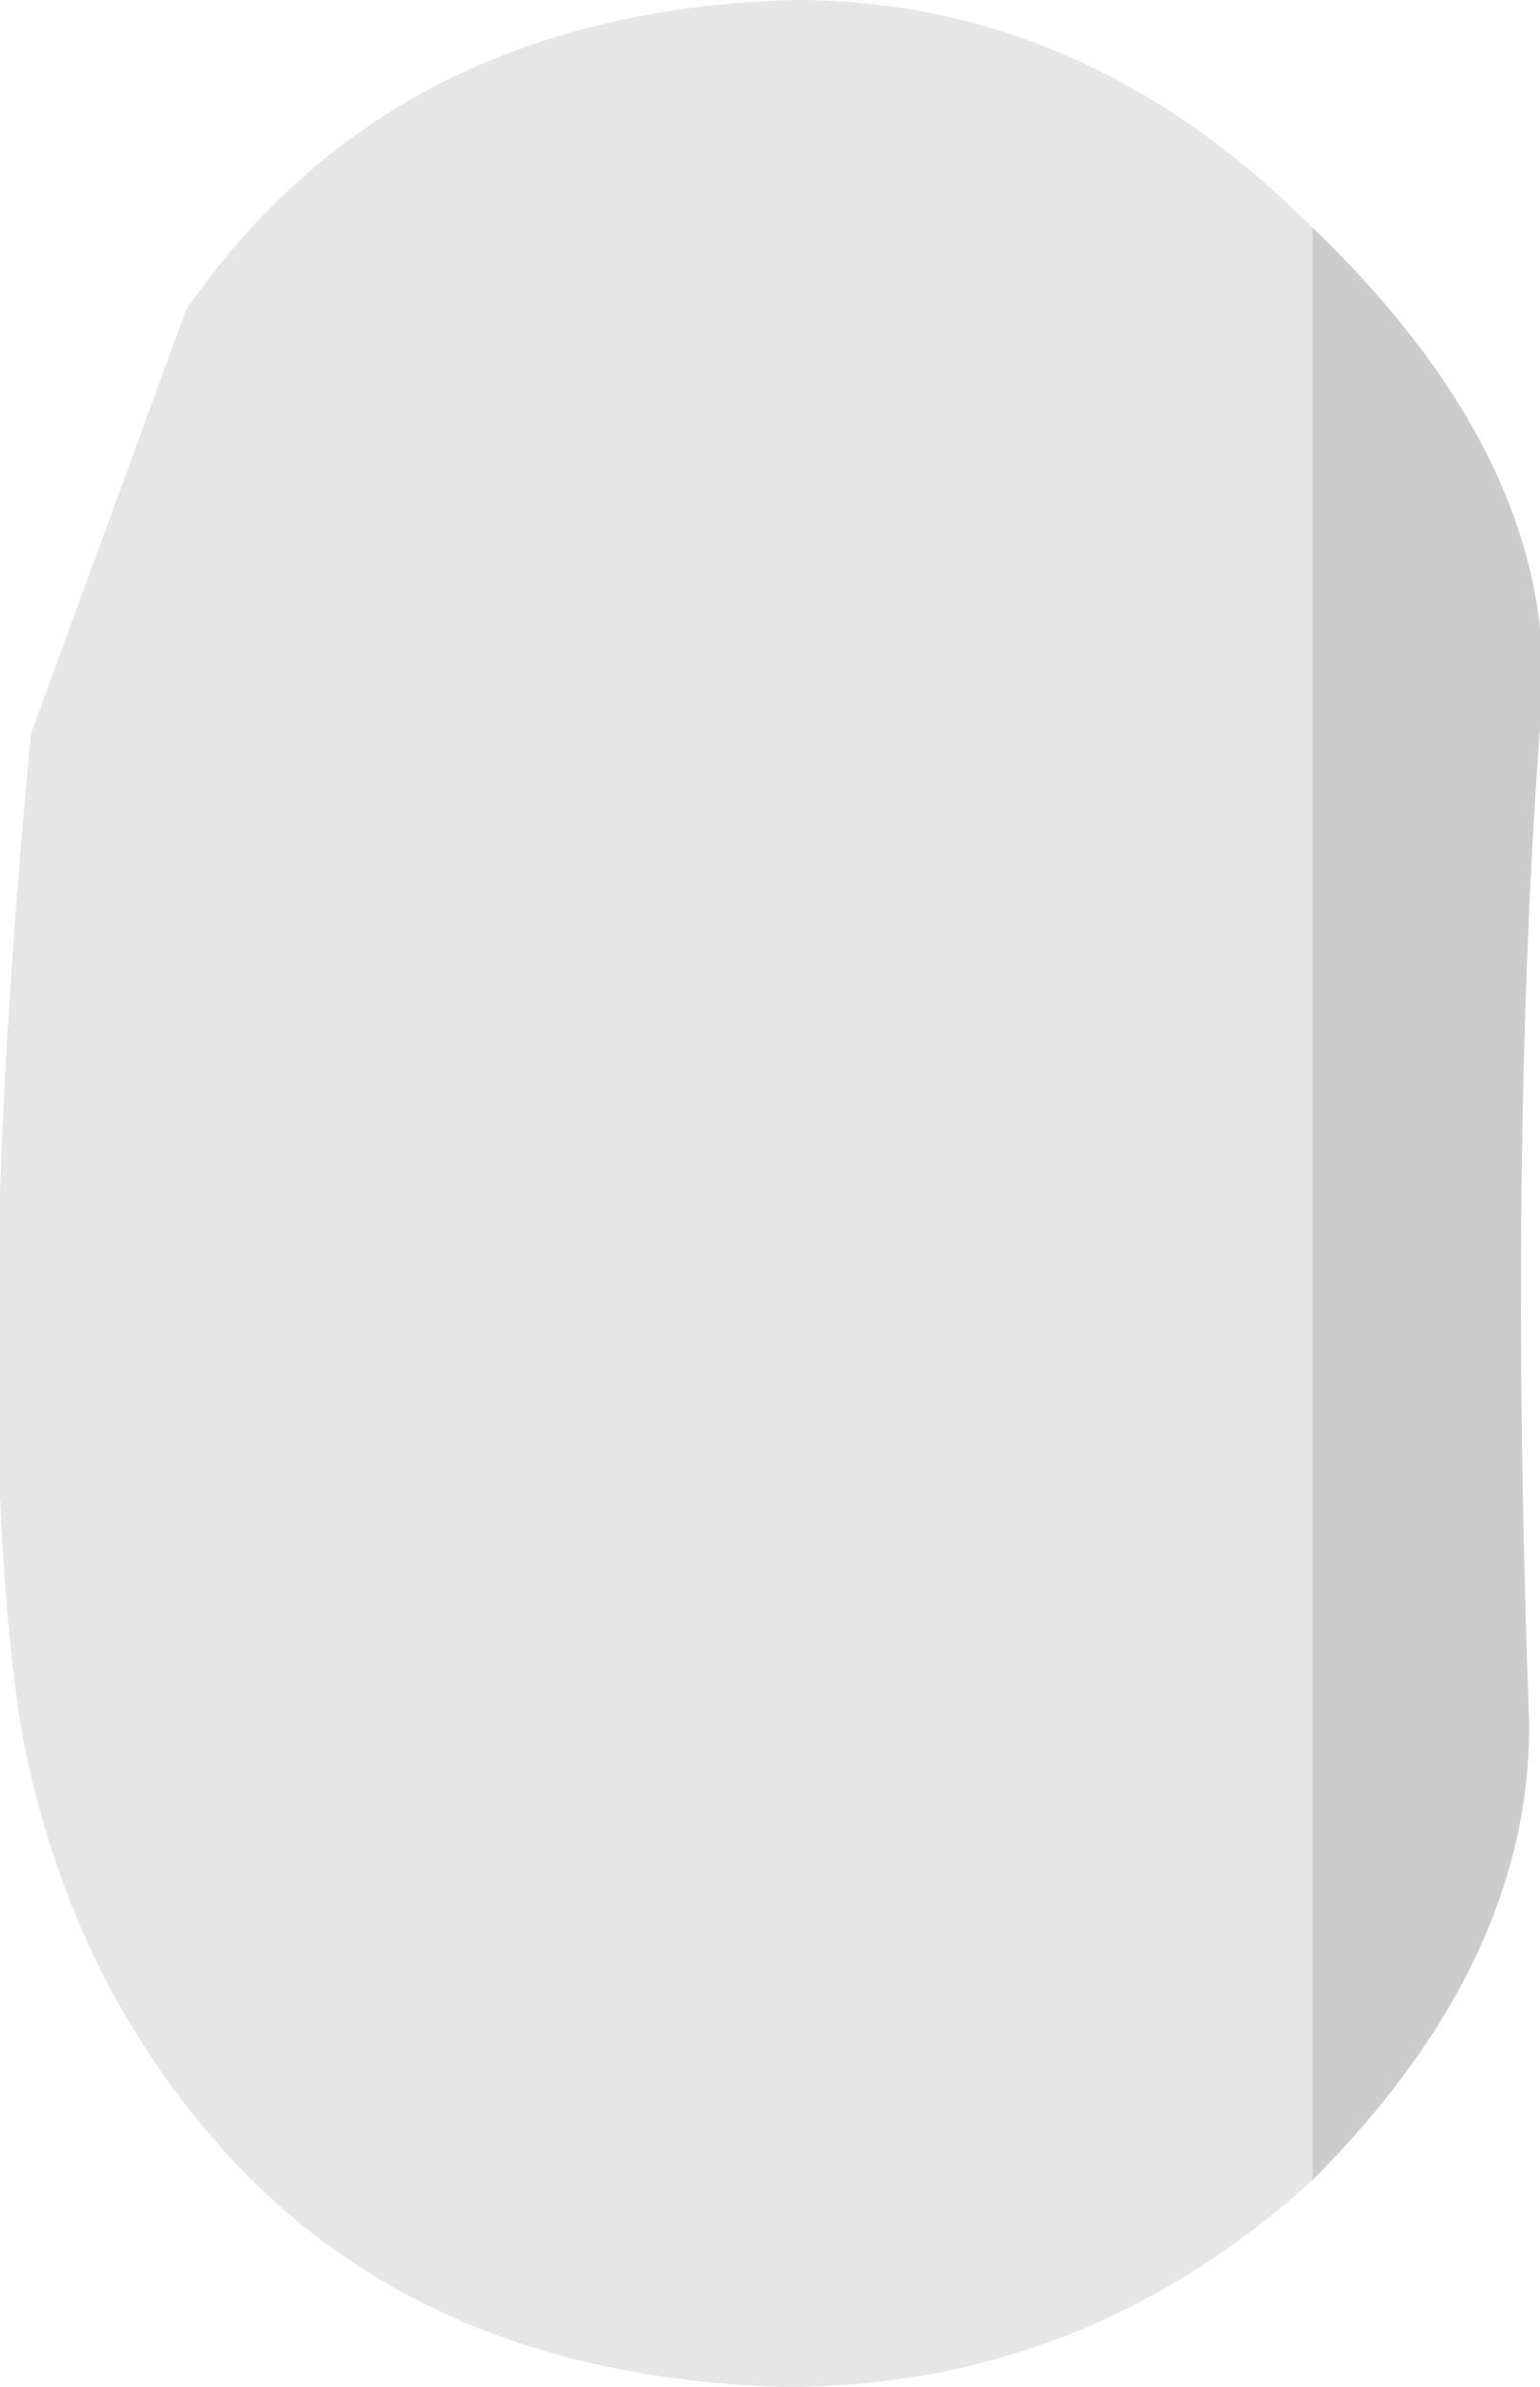
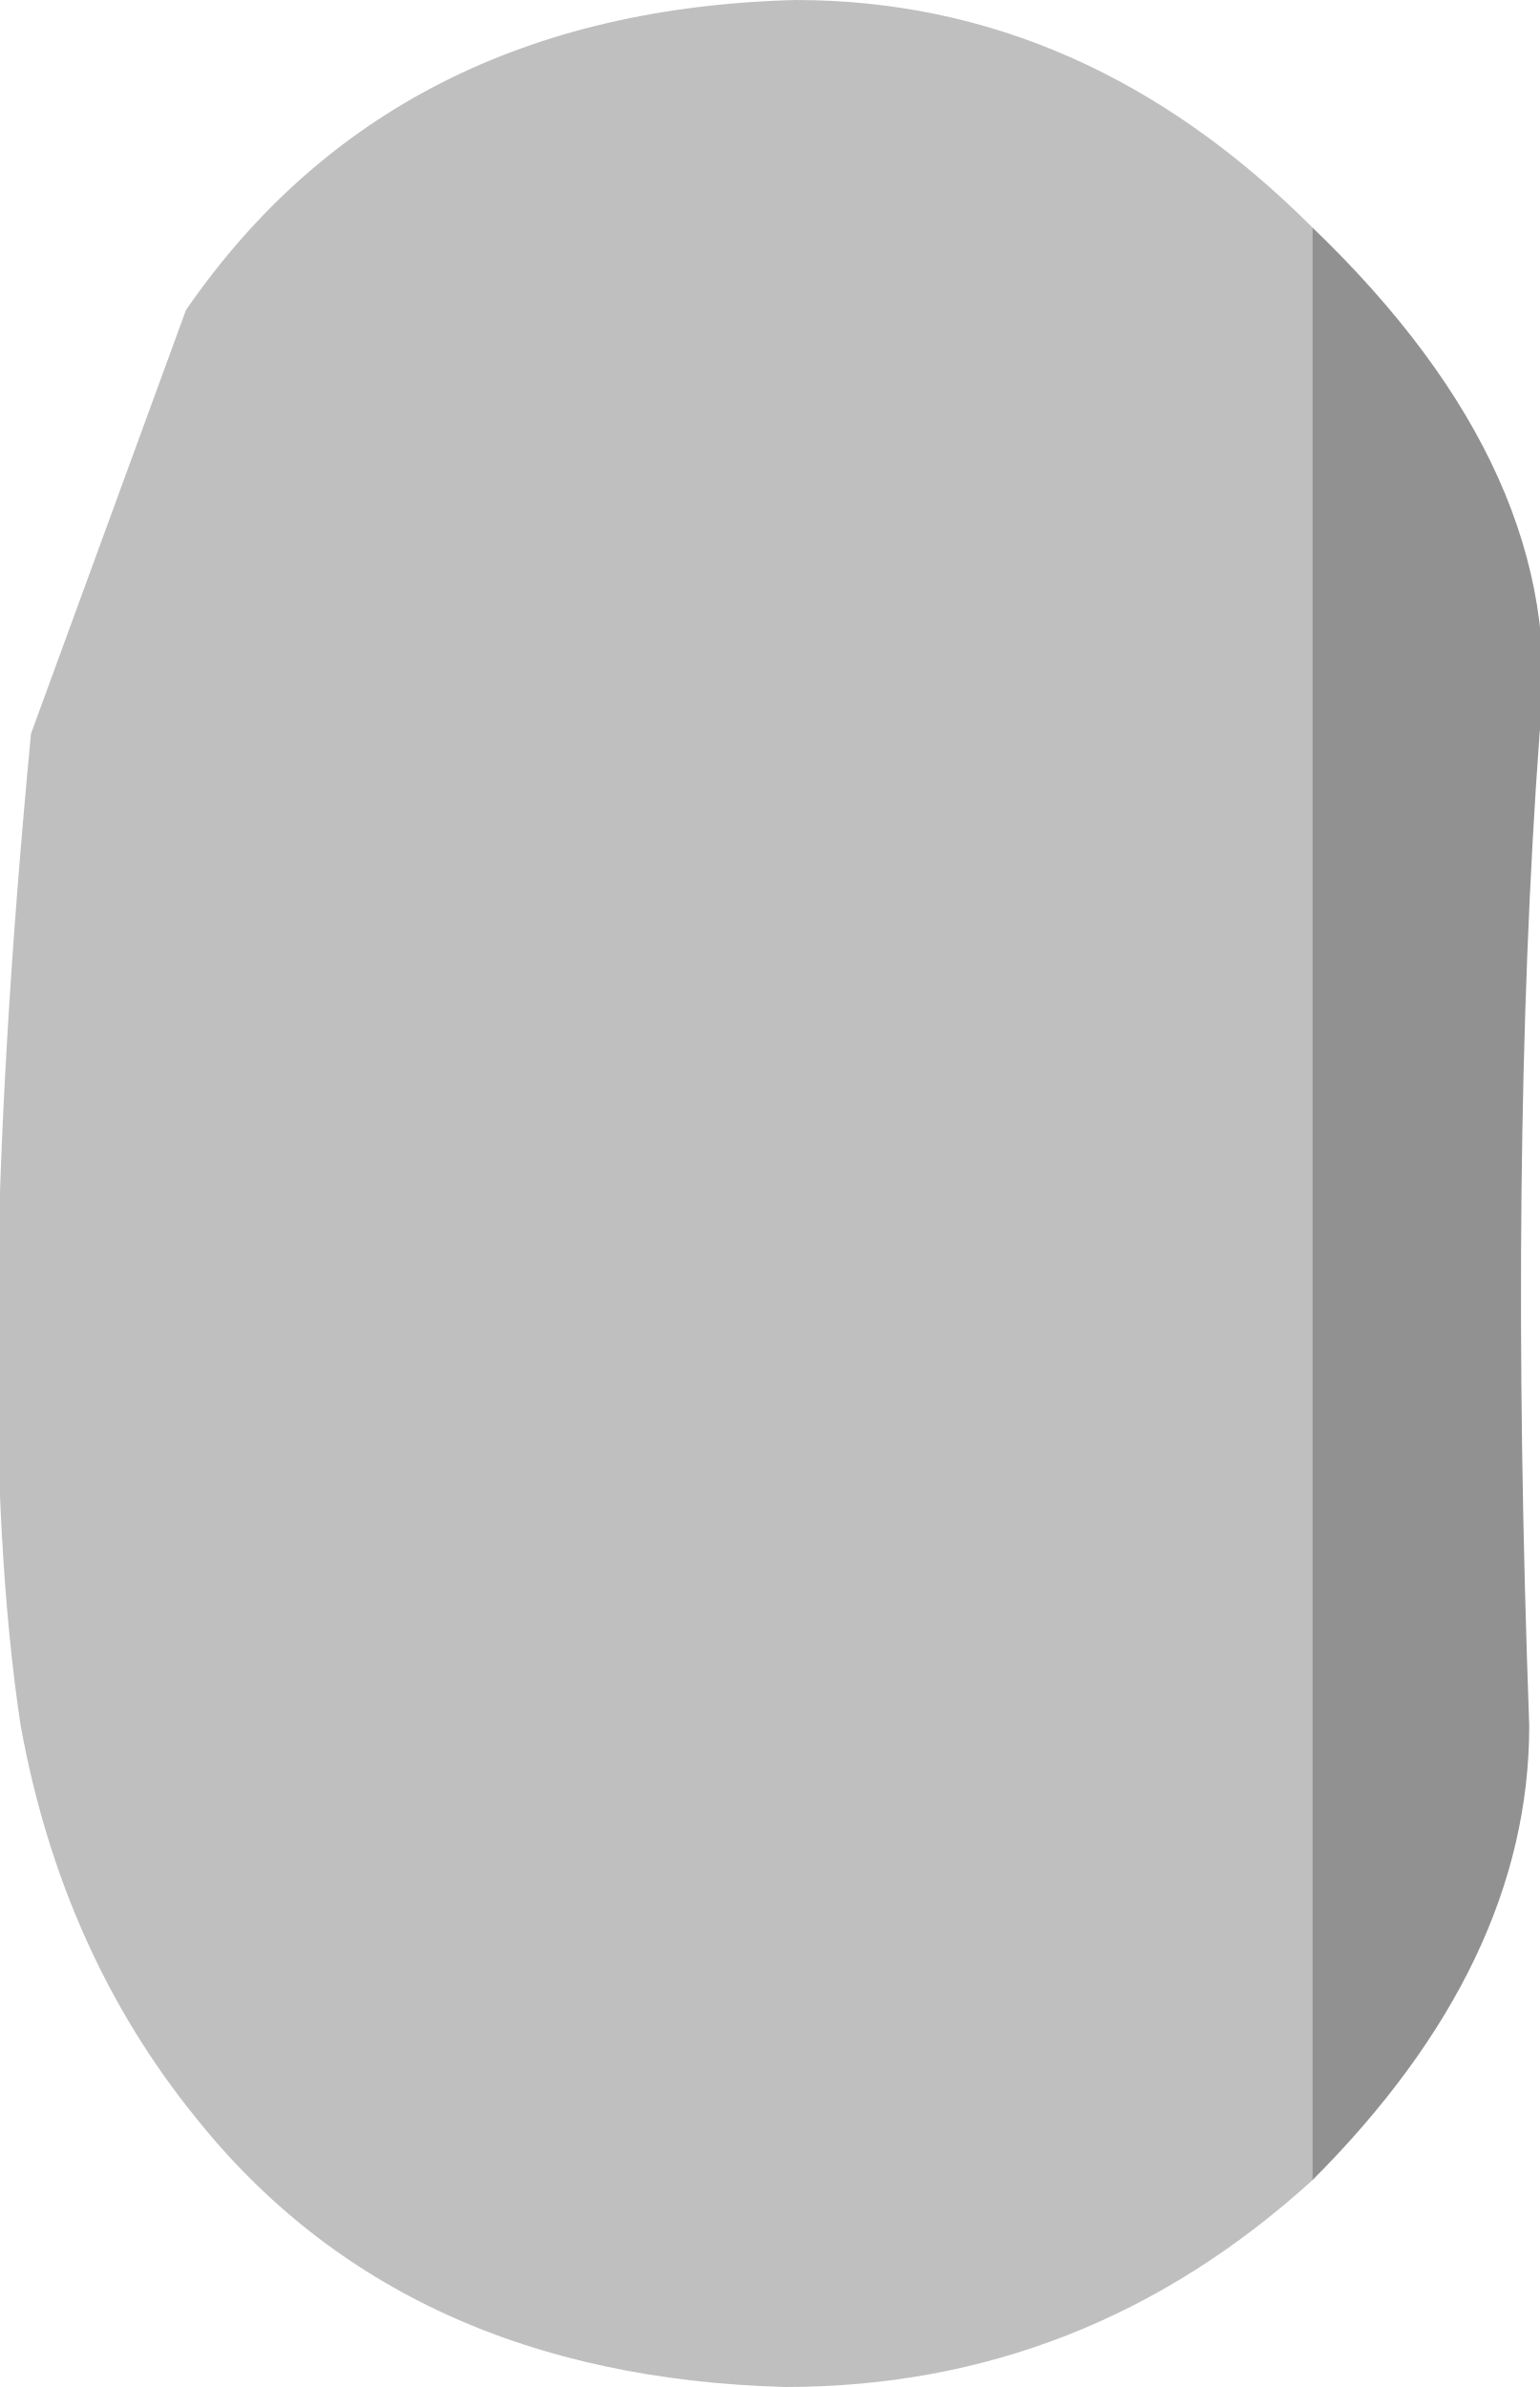
<svg xmlns="http://www.w3.org/2000/svg" height="46.2px" width="29.8px" version="1.1" id="svg8">
  <defs id="defs12" />
  <g transform="matrix(4.0, 0.0, 0.0, 4.0, 15.0, 23.0)" id="g6">
-     <path d="M2.6 4.8 Q1.5 5.8 0.05 5.8 -1.8 5.75 -2.8 4.5 -3.45 3.7 -3.65 2.6 -3.9 0.95 -3.6 -2.2 L-2.85 -4.25 Q-1.85 -5.7 0.1 -5.75 1.5 -5.75 2.6 -4.65 L2.6 4.8" fill="#eba5dd" fill-rule="evenodd" stroke="none" id="path2" style="fill:#e6e6e6;fill-opacity:1" />
-     <path d="M2.6 -4.65 Q3.85 -3.45 3.7 -2.2 3.55 -0.15 3.65 2.6 3.65 3.75 2.6 4.8 L2.6 -4.65" fill="#de6dc8" fill-rule="evenodd" stroke="none" id="path4" style="fill:#cccccc;fill-opacity:1" />
+     <path d="M2.6 4.8 Q1.5 5.8 0.05 5.8 -1.8 5.75 -2.8 4.5 -3.45 3.7 -3.65 2.6 -3.9 0.95 -3.6 -2.2 L-2.85 -4.25 Q-1.85 -5.7 0.1 -5.75 1.5 -5.75 2.6 -4.65 L2.6 4.8" fill="#eba5dd" fill-rule="evenodd" stroke="none" id="path2" style="fill:#bfbfbf;fill-opacity:1" />
+     <path d="M2.6 -4.65 Q3.85 -3.45 3.7 -2.2 3.55 -0.15 3.65 2.6 3.65 3.75 2.6 4.8 L2.6 -4.65" fill="#de6dc8" fill-rule="evenodd" stroke="none" id="path4" style="fill:#919191;fill-opacity:1" />
  </g>
</svg>
